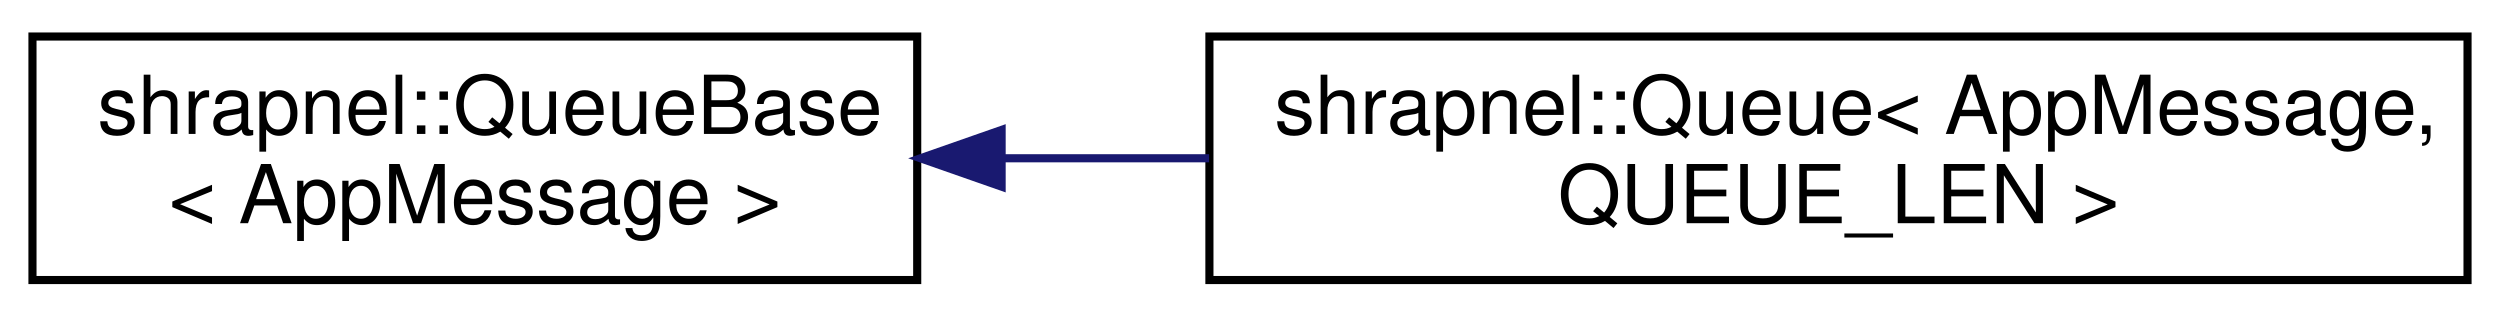
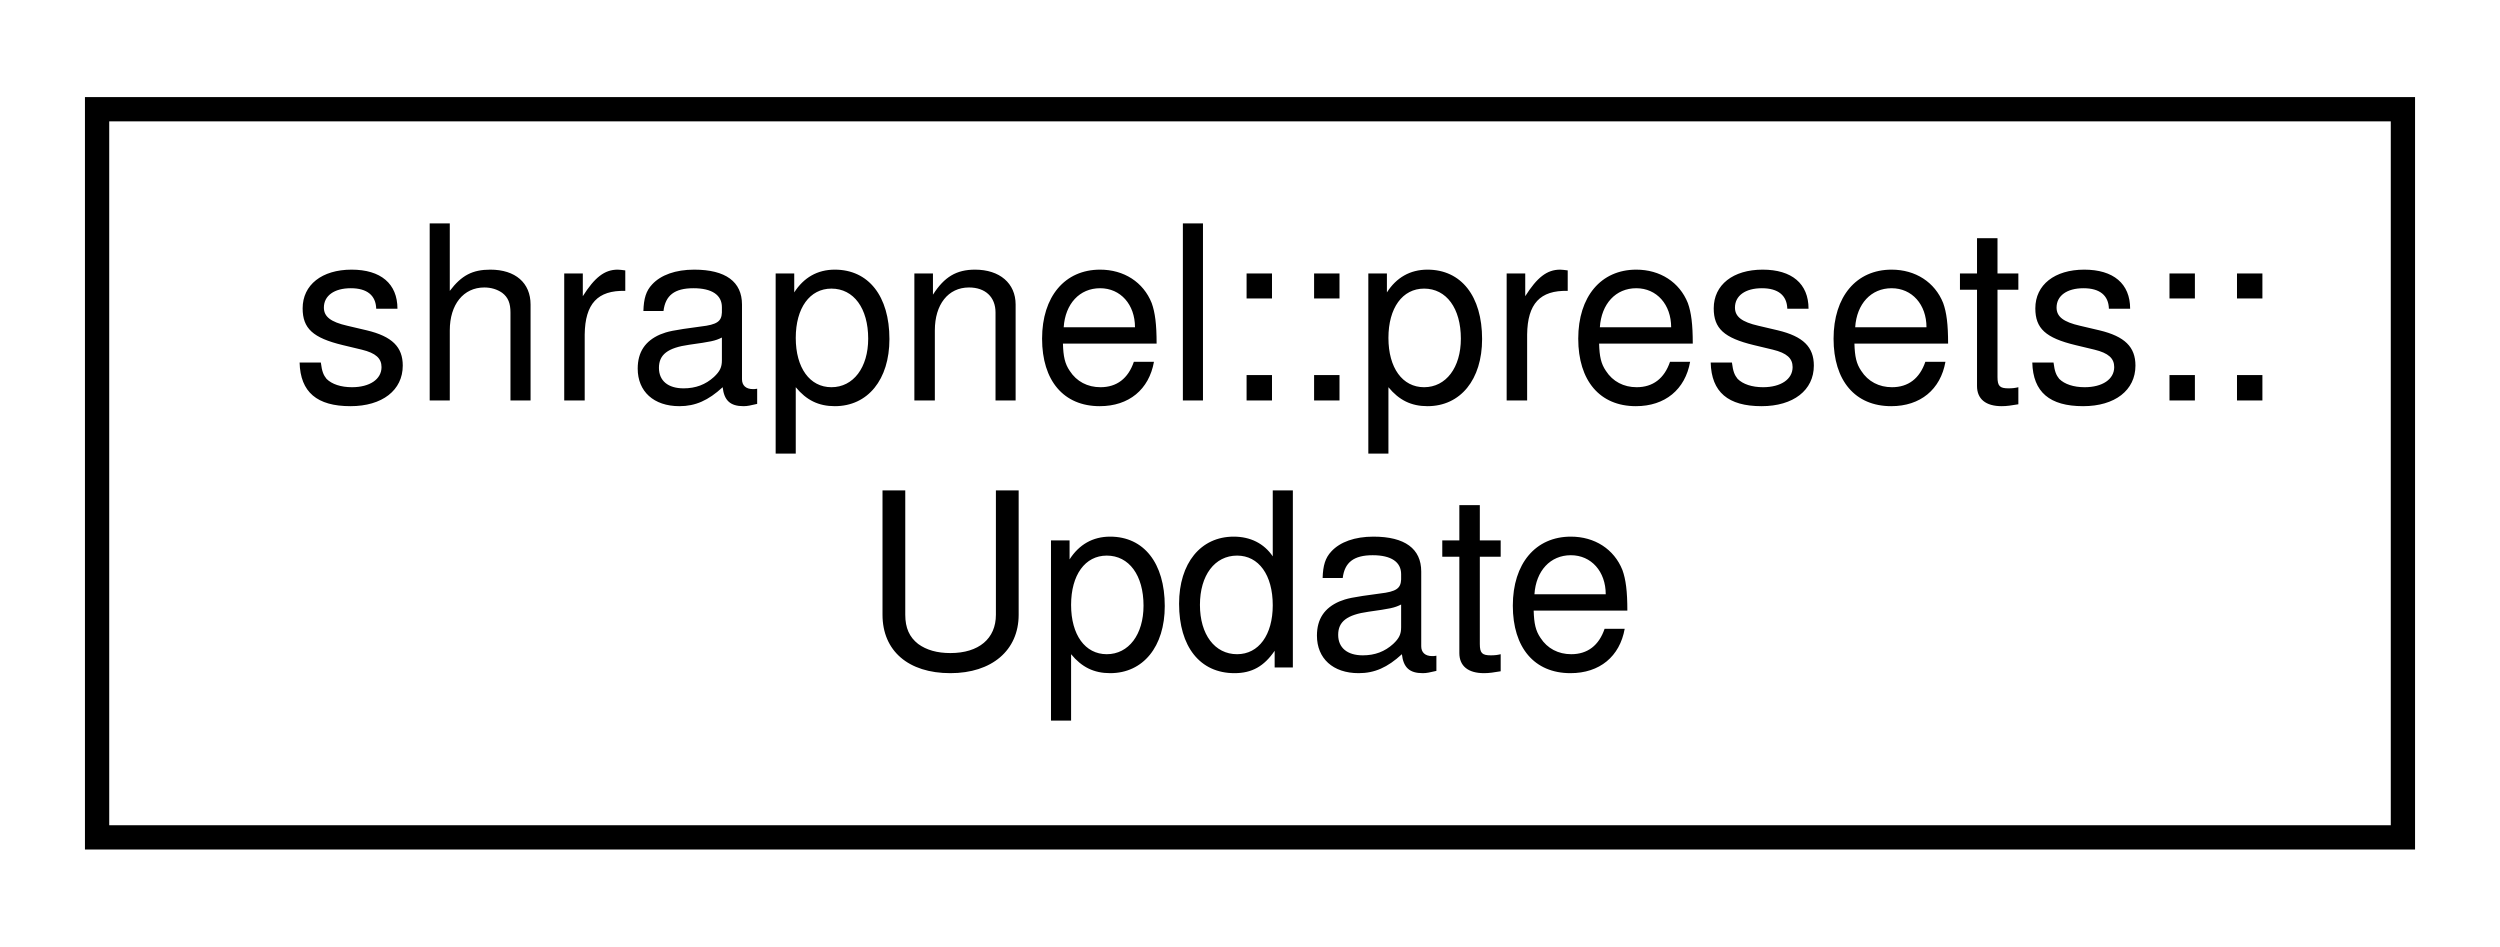
- <svg xmlns="http://www.w3.org/2000/svg" xmlns:xlink="http://www.w3.org/1999/xlink" width="308pt" height="39pt" viewBox="0.00 0.00 308.00 39.00">
+ <svg xmlns="http://www.w3.org/2000/svg" xmlns:xlink="http://www.w3.org/1999/xlink" width="103pt" height="39pt" viewBox="0.00 0.00 103.00 39.00">
  <g id="graph0" class="graph" transform="scale(1 1) rotate(0) translate(4 35)">
    <g id="node1" class="node">
      <g id="a_node1">
-         <a xlink:href="classshrapnel_1_1QueueBase.html" target="_top" xlink:title=" ">
-           <polygon fill="none" stroke="black" points="0,-0.5 0,-30.5 109,-30.5 109,-0.5 0,-0.5" />
-           <text text-anchor="start" x="8" y="-18.5" font-family="Helvetica,sans-Serif" font-size="10.00">shrapnel::QueueBase</text>
-           <text text-anchor="middle" x="54.5" y="-7.5" font-family="Helvetica,sans-Serif" font-size="10.00">&lt; AppMessage &gt;</text>
+         <a xlink:href="structshrapnel_1_1presets_1_1Update.html" target="_top" xlink:title=" ">
+           <polygon fill="none" stroke="black" points="0,-0.5 0,-30.5 95,-30.5 95,-0.5 0,-0.5" />
+           <text text-anchor="start" x="8" y="-18.5" font-family="Helvetica,sans-Serif" font-size="10.00">shrapnel::presets::</text>
+           <text text-anchor="middle" x="47.5" y="-7.5" font-family="Helvetica,sans-Serif" font-size="10.00">Update</text>
        </a>
      </g>
    </g>
-     <g id="node2" class="node">
-       <g id="a_node2">
-         <a xlink:href="classshrapnel_1_1Queue.html" target="_top" xlink:title=" ">
-           <polygon fill="none" stroke="black" points="145,-0.5 145,-30.5 300,-30.5 300,-0.5 145,-0.5" />
-           <text text-anchor="start" x="153" y="-18.5" font-family="Helvetica,sans-Serif" font-size="10.00">shrapnel::Queue&lt; AppMessage,</text>
-           <text text-anchor="middle" x="222.5" y="-7.5" font-family="Helvetica,sans-Serif" font-size="10.00"> QUEUE_LEN &gt;</text>
-         </a>
-       </g>
-     </g>
-     <g id="edge1" class="edge">
-       <path fill="none" stroke="midnightblue" d="M119.43,-15.5C127.79,-15.5 136.42,-15.5 144.96,-15.5" />
-       <polygon fill="midnightblue" stroke="midnightblue" points="119.4,-12 109.4,-15.5 119.4,-19 119.4,-12" />
-     </g>
  </g>
</svg>
